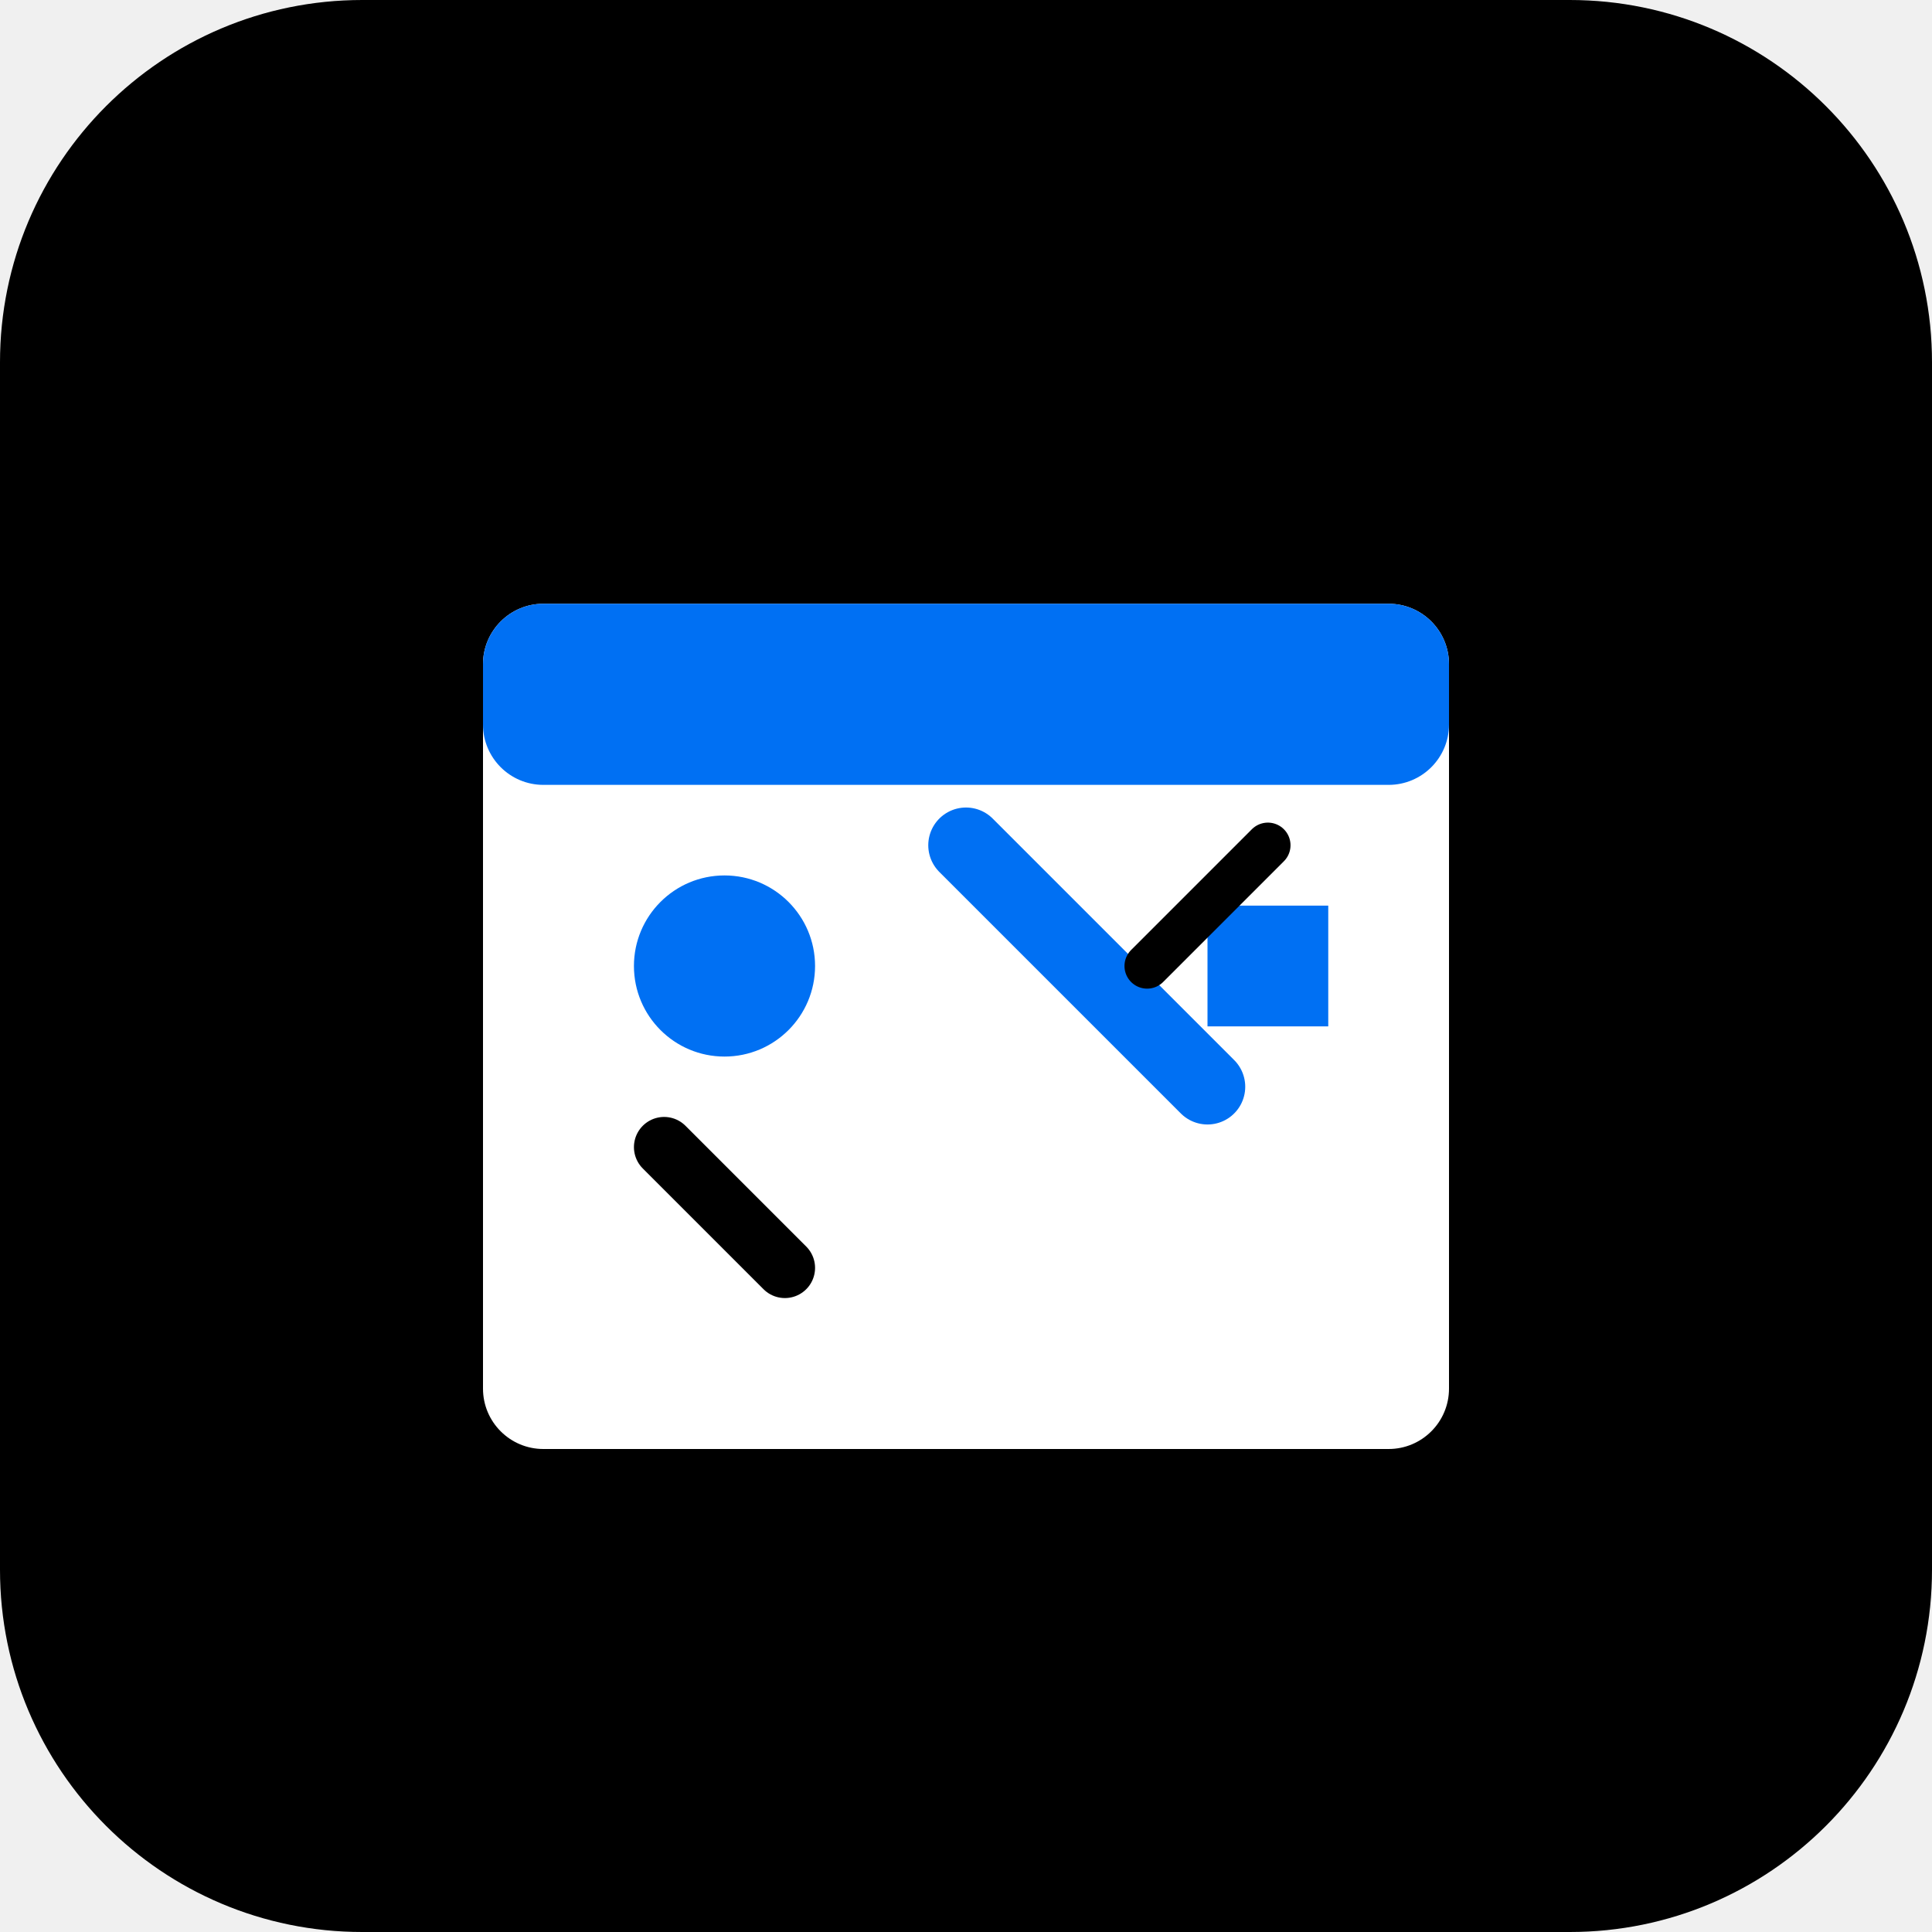
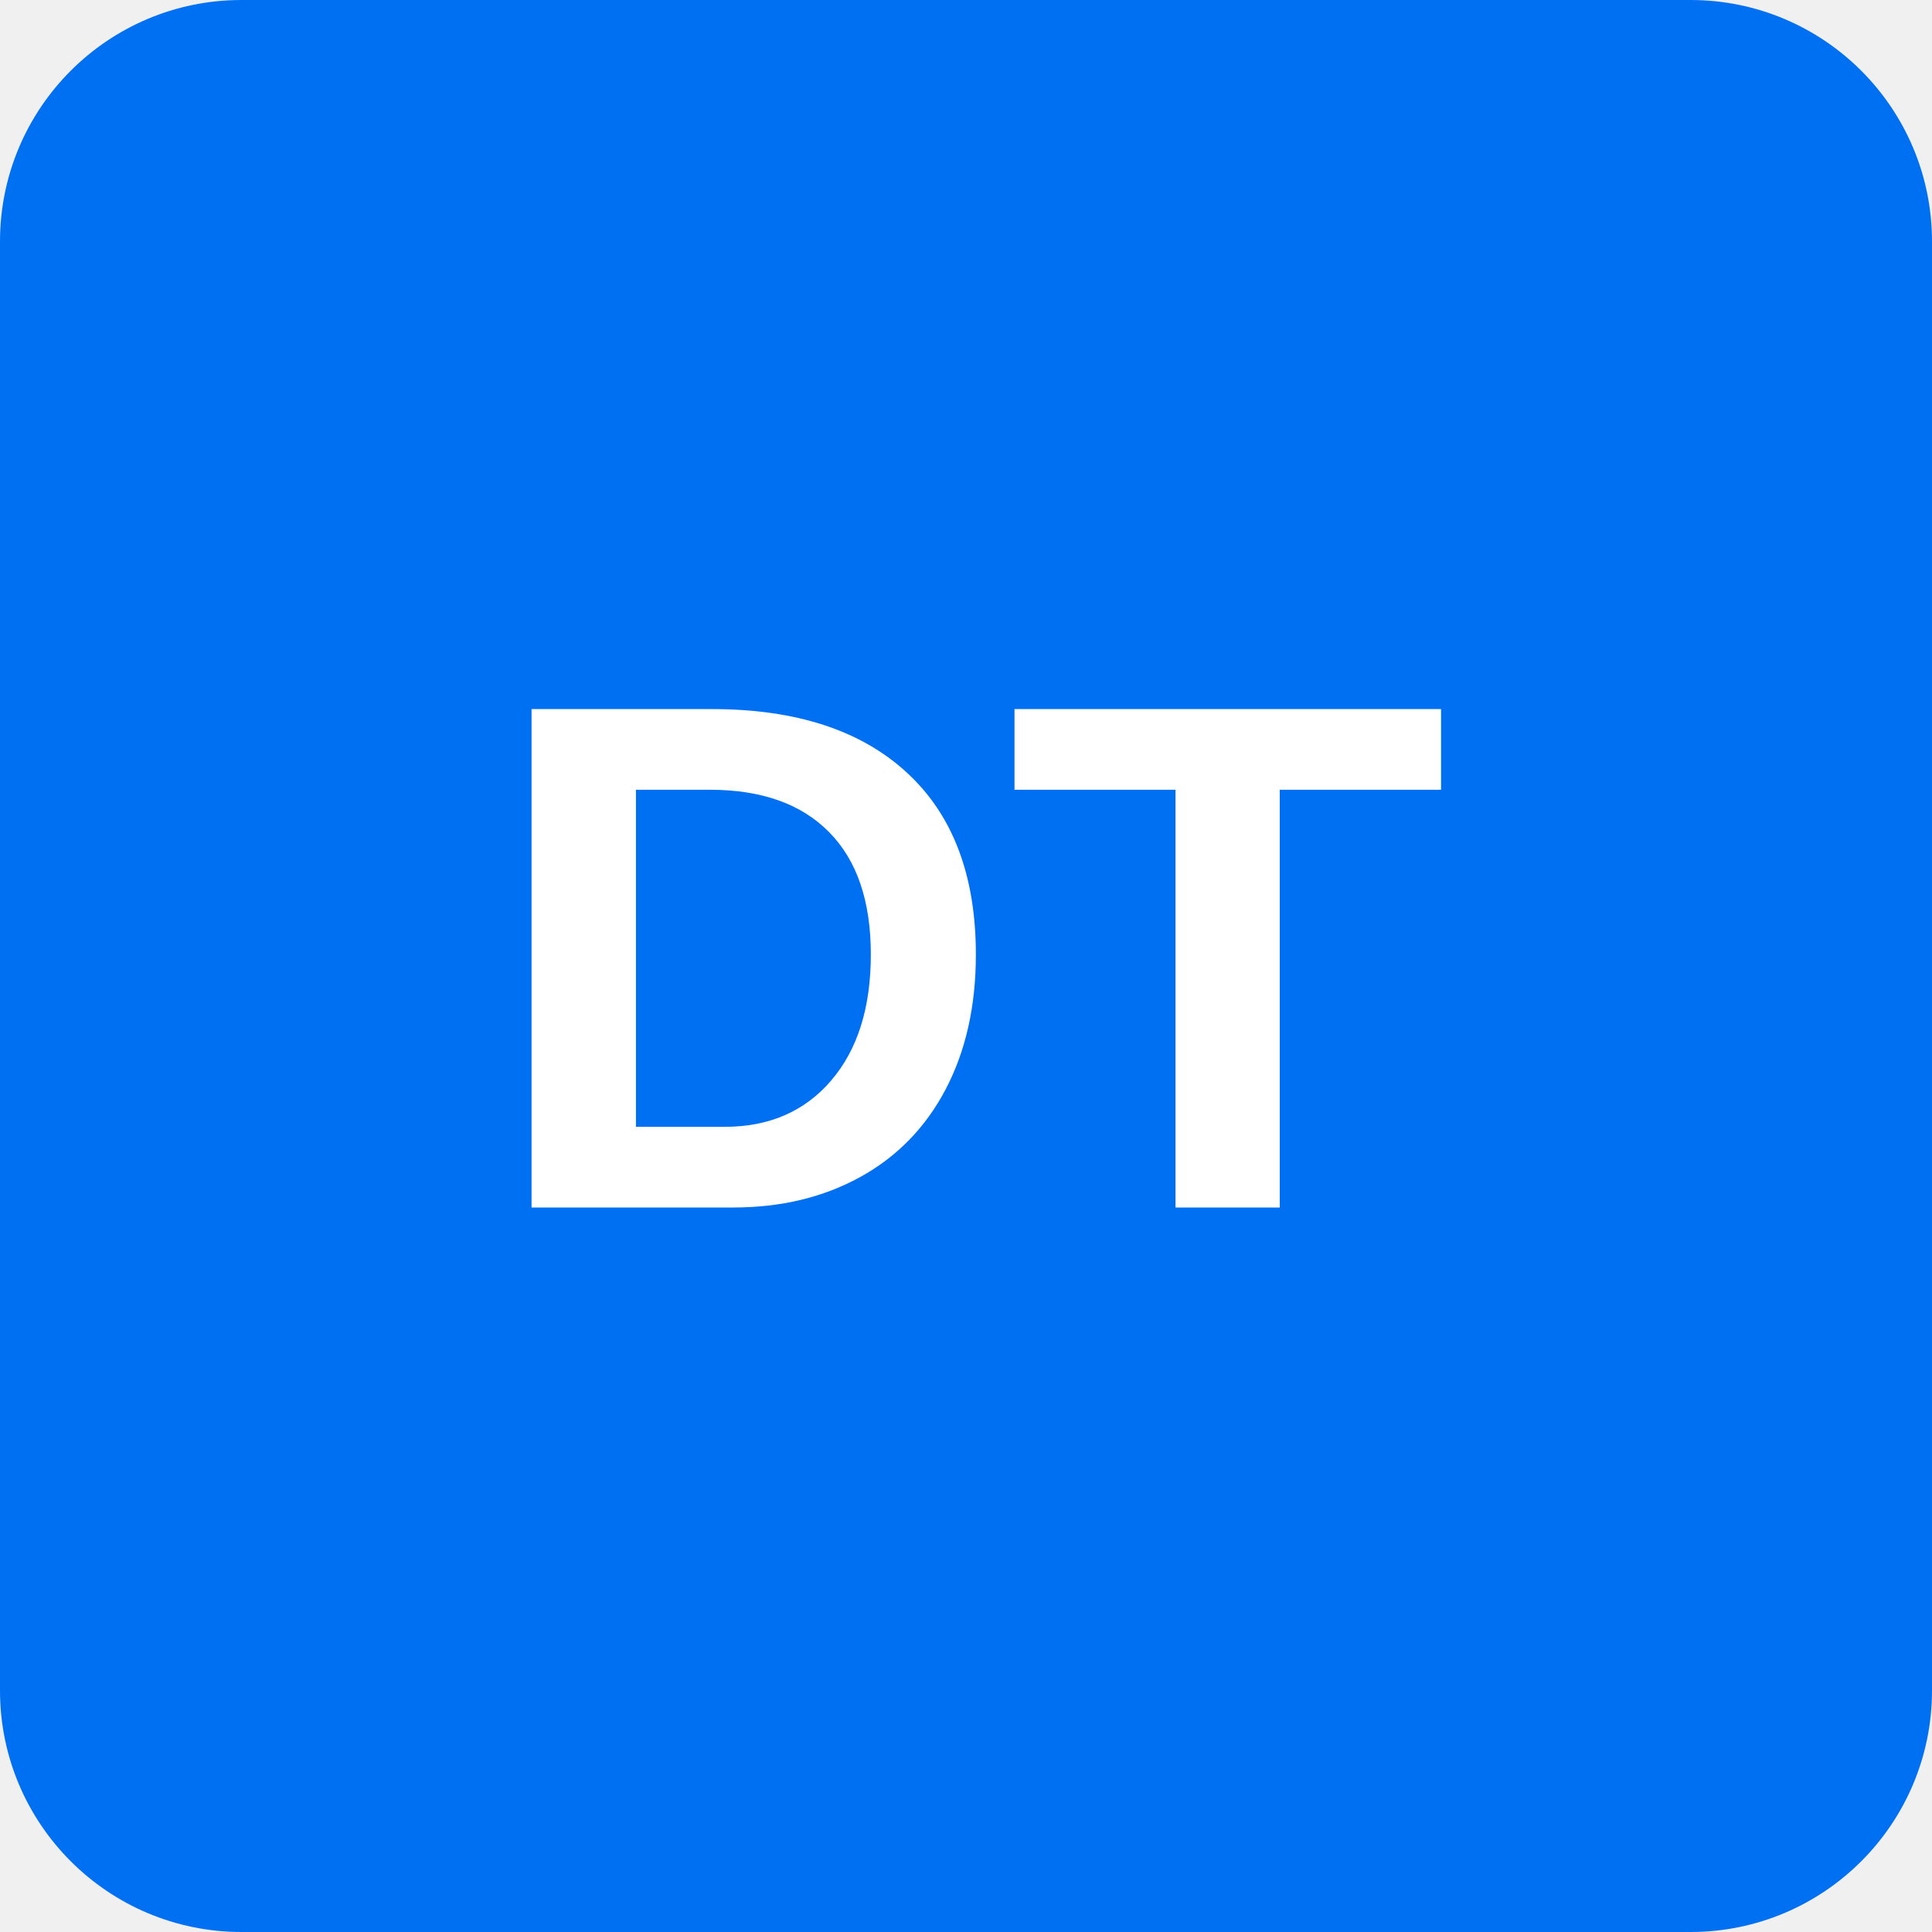
- <svg xmlns="http://www.w3.org/2000/svg" viewBox="0 0 64 64" fill="none">
-   <rect width="64" height="64" rx="12" fill="#000000" />
-   <rect x="16" y="20" width="32" height="28" rx="2" fill="#ffffff" />
-   <rect x="16" y="20" width="32" height="6" rx="2" fill="#0070f3" />
-   <circle cx="24" cy="32" r="3" fill="#0070f3" />
-   <line x1="32" y1="28" x2="40" y2="36" stroke="#0070f3" stroke-width="2.5" stroke-linecap="round" />
-   <path d="M 44 30 L 44 34 L 40 34 L 40 30 Z" fill="#0070f3" />
-   <line x1="22" y1="38" x2="26" y2="42" stroke="#000000" stroke-width="2" stroke-linecap="round" />
-   <line x1="38" y1="32" x2="42" y2="28" stroke="#000000" stroke-width="1.5" stroke-linecap="round" />
+ <svg xmlns="http://www.w3.org/2000/svg" width="192" height="192" viewBox="0 0 192 192" fill="none">
+   <rect width="192" height="192" rx="24" fill="#0070f3" />
+   <text x="96" y="120" font-family="Arial, sans-serif" font-size="72" font-weight="bold" fill="white" text-anchor="middle">DT</text>
</svg>
